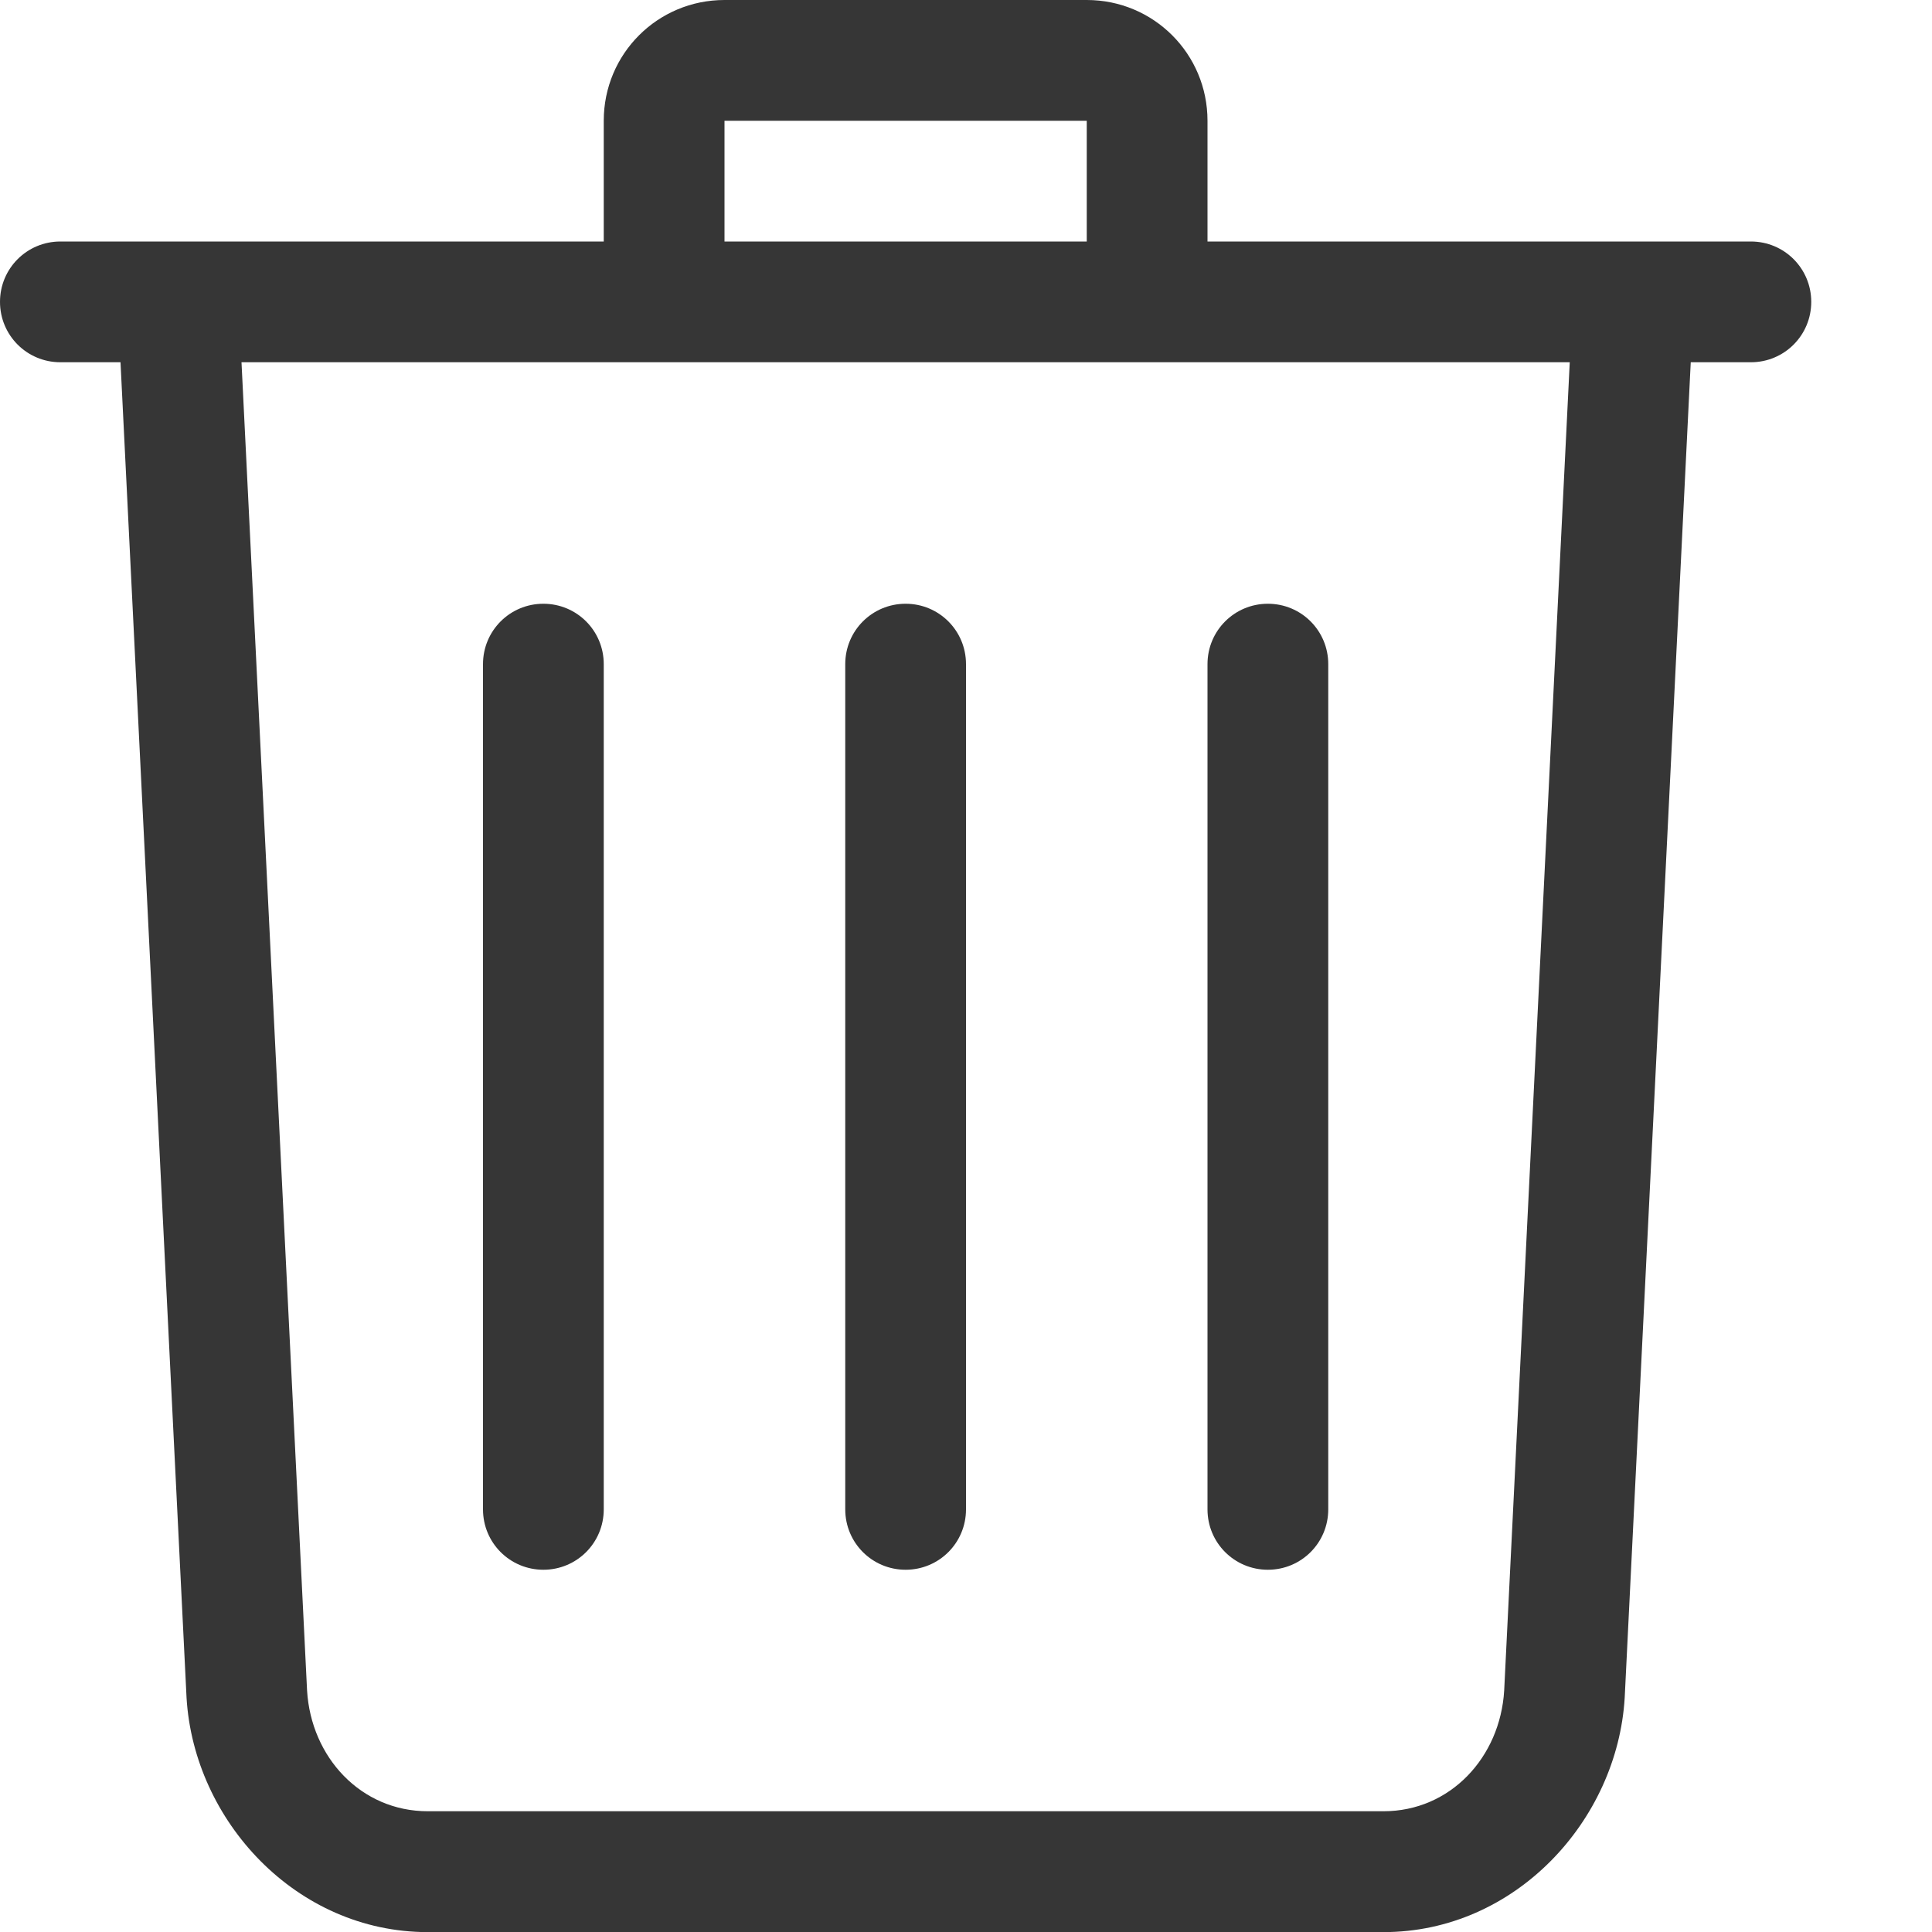
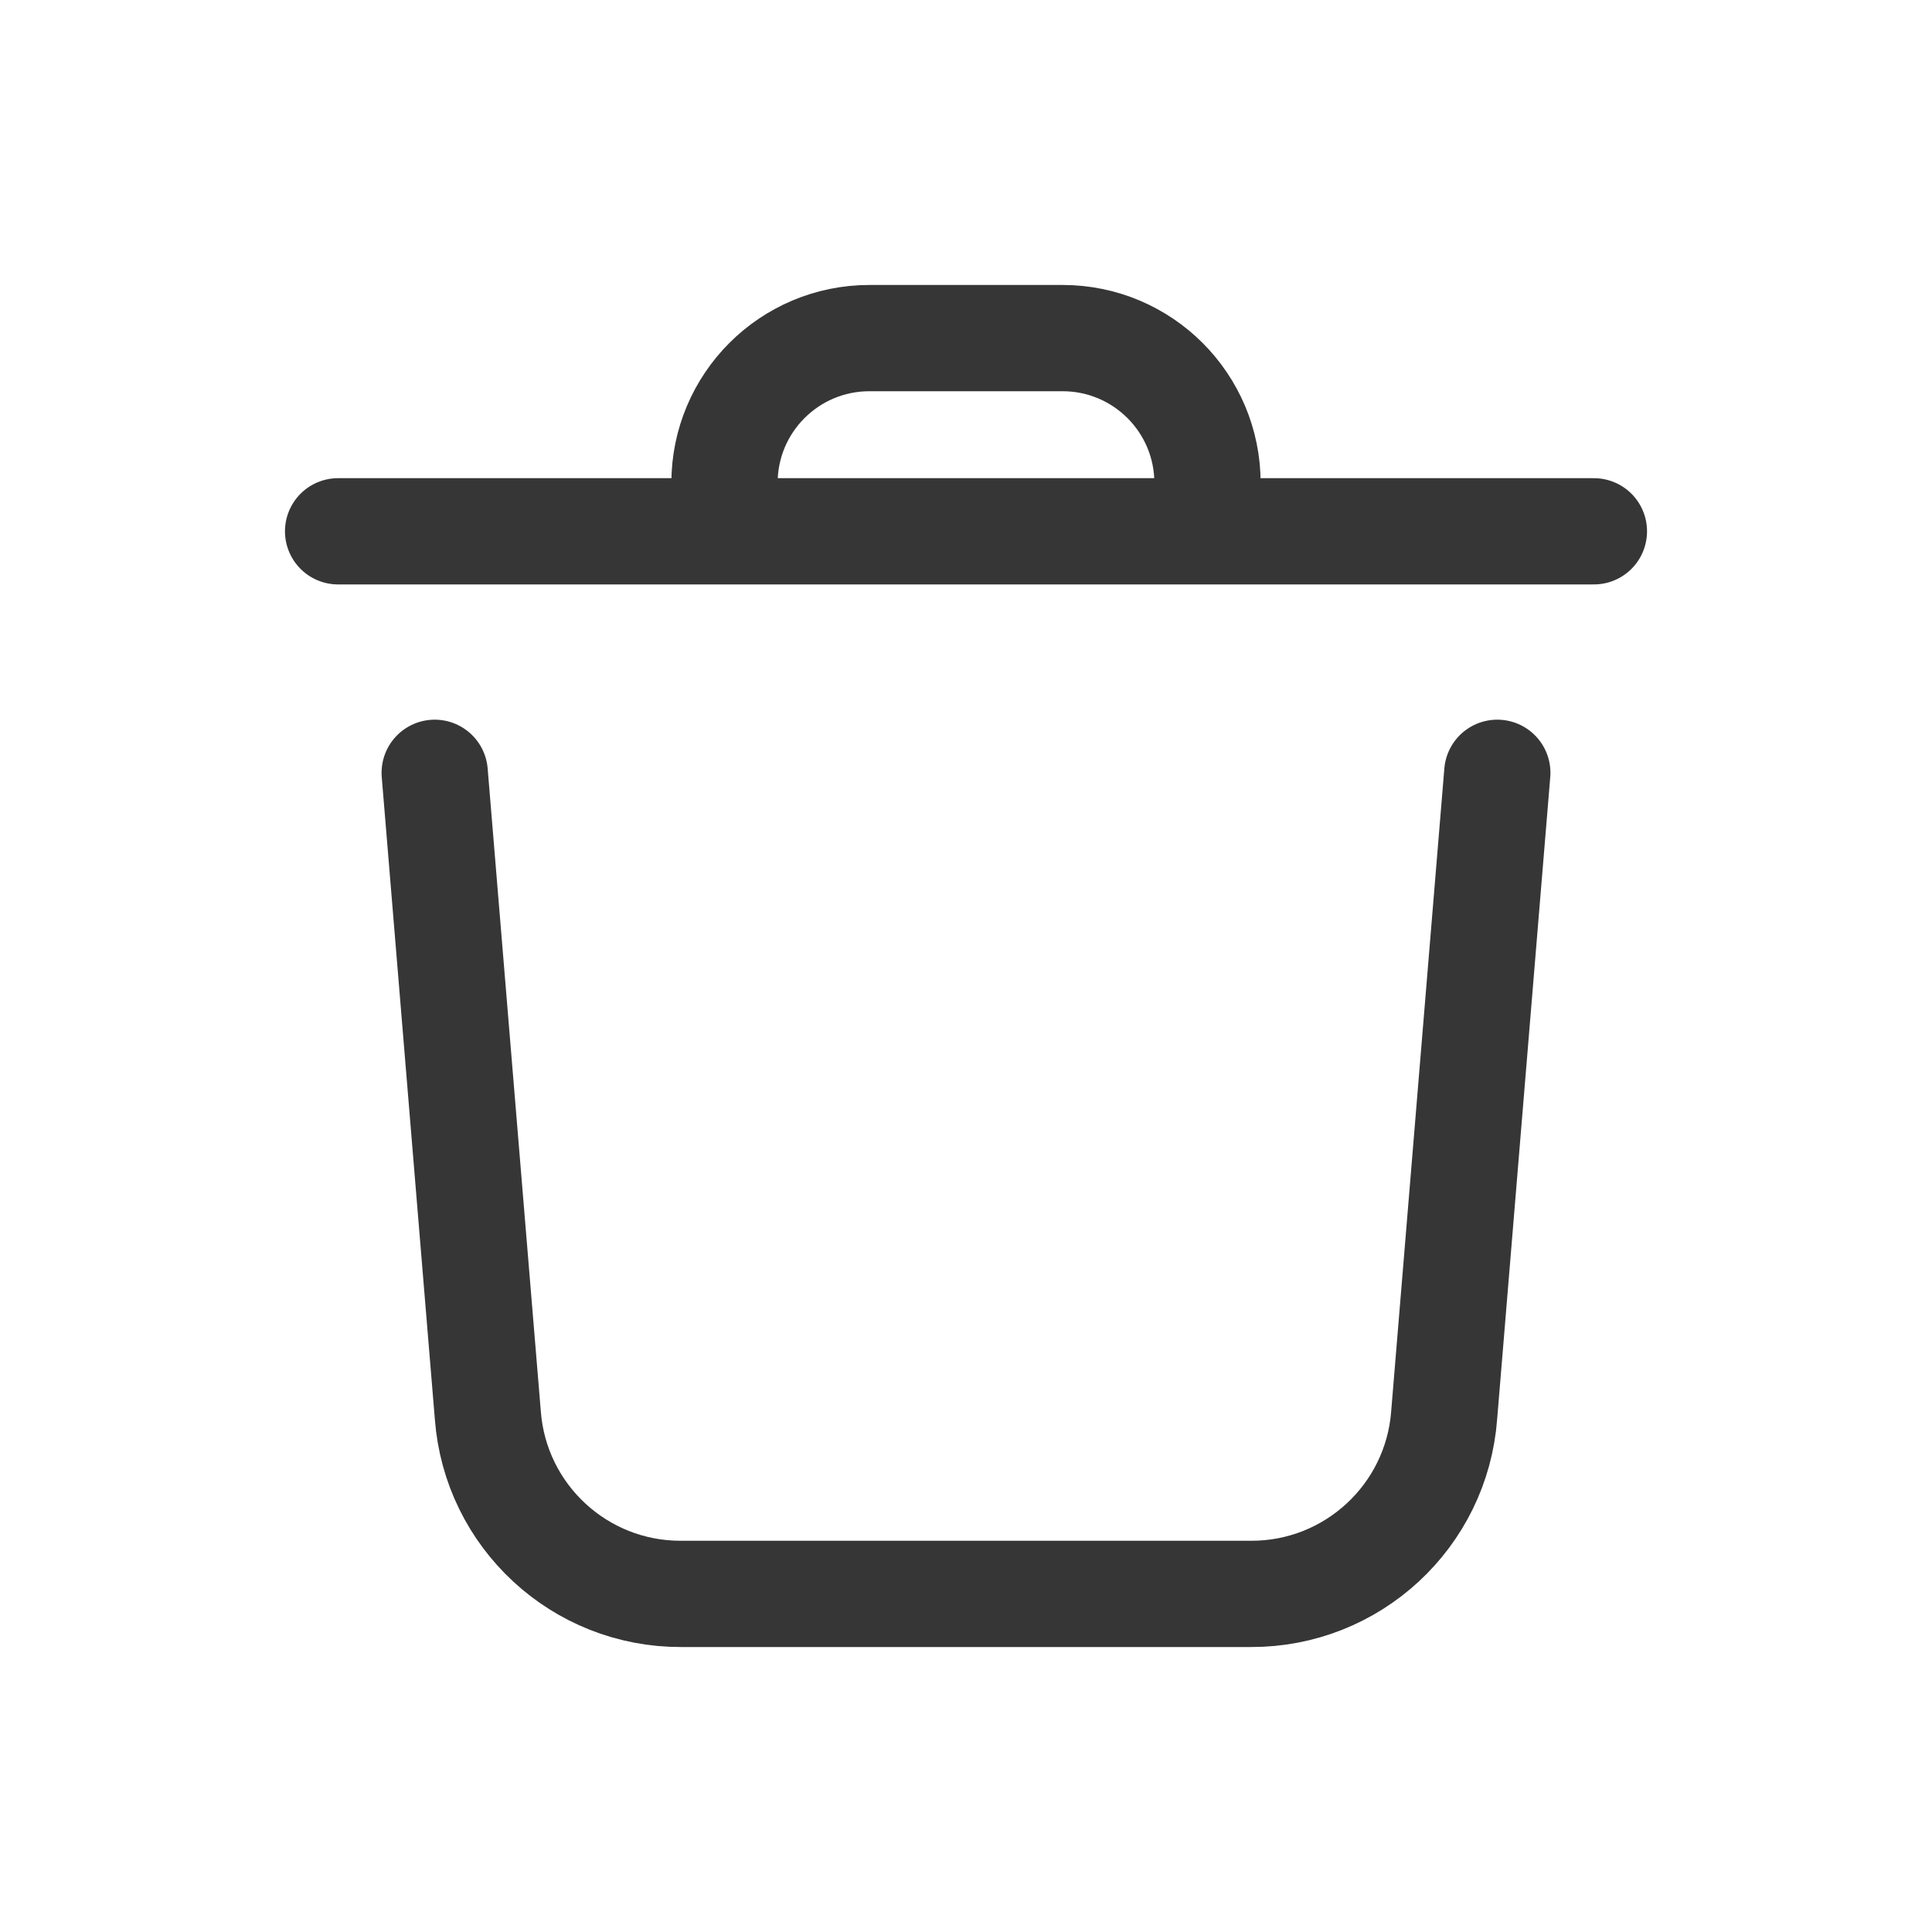
- <svg xmlns="http://www.w3.org/2000/svg" width="16" height="16" version="1.1" viewBox="0 0 16 16">
+ <svg xmlns="http://www.w3.org/2000/svg" width="16" height="16" viewBox="0 0 20 20">
  <defs>
    <style id="current-color-scheme" type="text/css">.ColorScheme-Text { color:#363636; }</style>
  </defs>
-   <path d="m6 0c-0.554 0-1 0.446-1 1v1h-4.5c-0.277 0-0.5 0.223-0.5 0.5s0.223 0.5 0.5 0.5h0.498l0.547 11.061c0.061 1.016 0.906 1.94 1.998 1.94h7.914c1.092 0 1.937-0.924 1.998-1.94l0.547-11.061h0.498c0.277 0 0.5-0.223 0.5-0.5s-0.223-0.5-0.5-0.5h-4.5v-1c0-0.554-0.446-1-1-1h-3zm0 1h3v1h-3v-1zm-4 2h11l-0.543 11c-0.033 0.553-0.446 1-1 1h-7.914c-0.554 0-0.967-0.447-1-1l-0.543-11zm2.5 2c-0.277 0-0.5 0.223-0.5 0.5v7c0 0.277 0.223 0.5 0.5 0.5s0.5-0.223 0.5-0.5v-7c0-0.277-0.223-0.5-0.5-0.5zm3 0c-0.277 0-0.5 0.223-0.5 0.5v7c0 0.277 0.223 0.5 0.5 0.5s0.5-0.223 0.5-0.5v-7c0-0.277-0.223-0.5-0.5-0.5zm3 0c-0.277 0-0.5 0.223-0.5 0.5v7c0 0.277 0.223 0.5 0.5 0.5s0.5-0.223 0.5-0.5v-7c0-0.277-0.223-0.5-0.5-0.5z" style="fill:currentColor" class="ColorScheme-Text" />
+   <g class="ColorScheme-Text" fill="none" stroke="currentColor" stroke-width="1.1" stroke-linecap="round" stroke-linejoin="round">
+     <path d="M3.5 5.5h13M7.5 5.5V5A1.5 1.5 0 0 1 9 3.5h2A1.5 1.5 0 0 1 12.5 5v.5" />
+     <path d="m4.5 8 .55 6.65a2 2 0 0 0 2 1.85h5.9a2 2 0 0 0 2-1.85L15.5 8" />
+   </g>
</svg>
